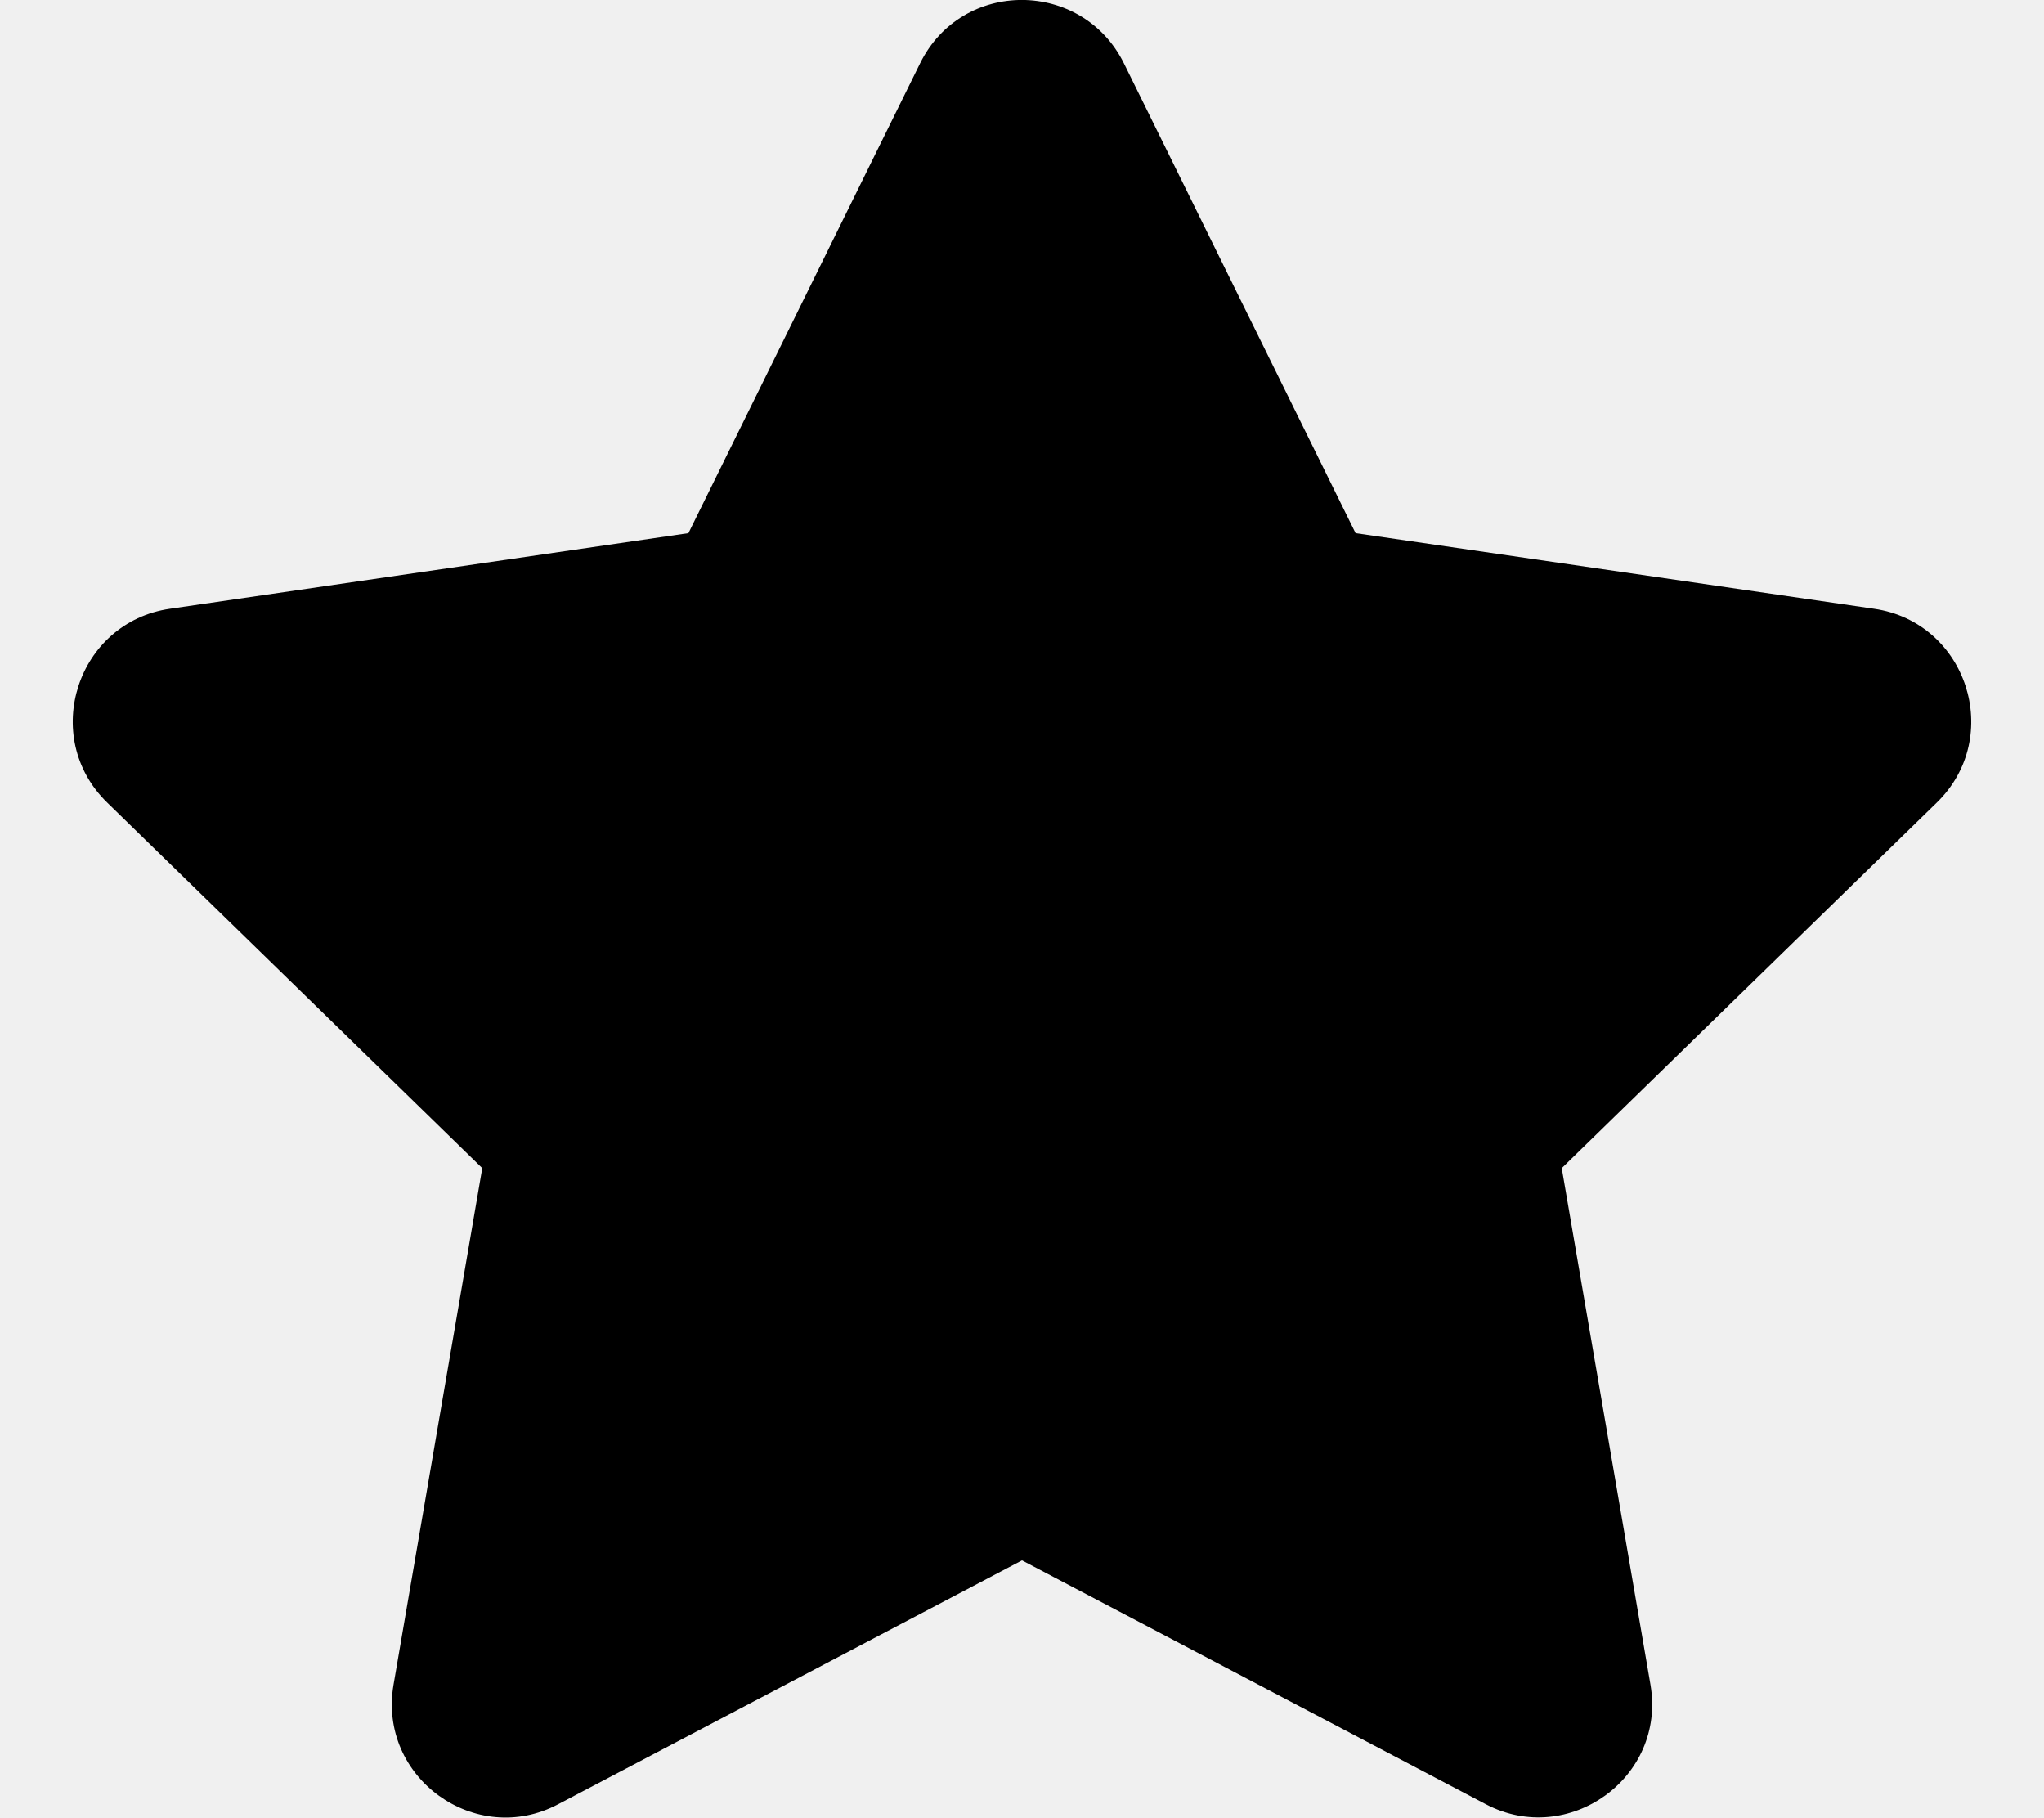
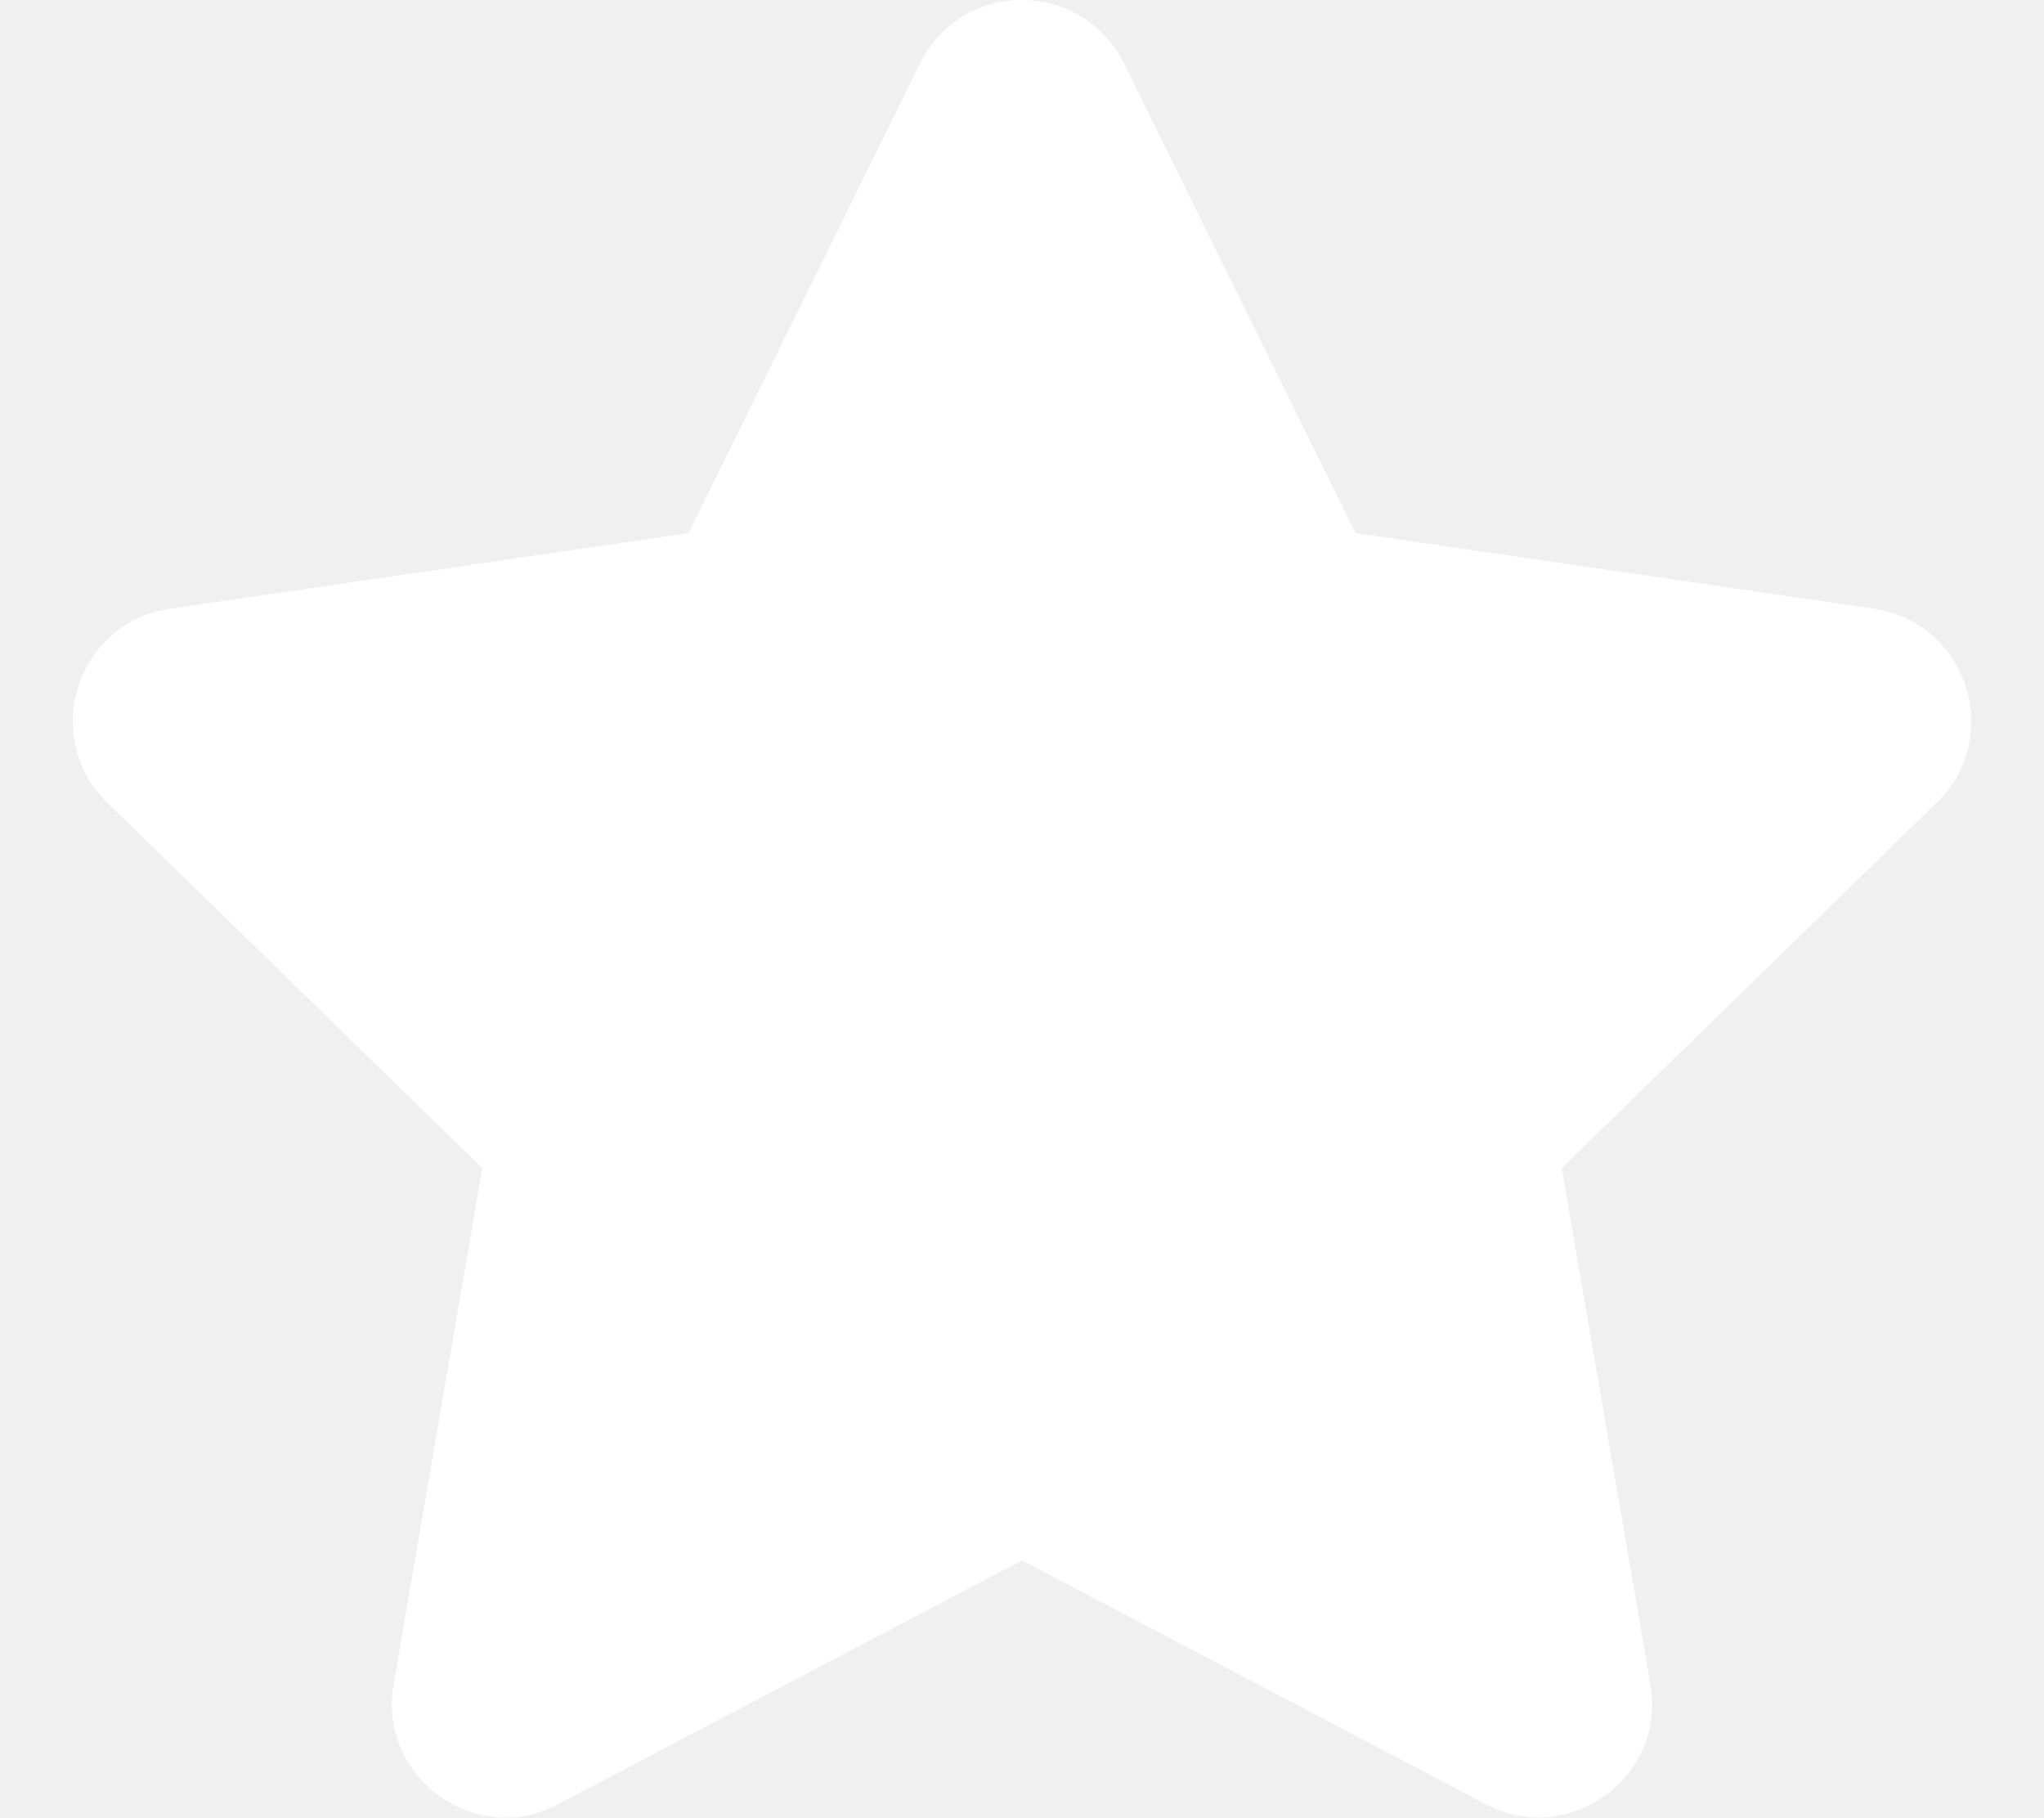
<svg xmlns="http://www.w3.org/2000/svg" viewBox="0 0 576 512">
-   <path d="M259.3 17.8L194 150.2 47.9 171.5c-26.2 3.8-36.7 36.1-17.7 54.6l105.7 103-25 145.5c-4.5 26.3 23.2 46 46.4 33.7L288 439.6l130.7 68.7c23.2 12.2 50.9-7.4 46.4-33.7l-25-145.5 105.7-103c19-18.5 8.5-50.8-17.7-54.6L382 150.2 316.7 17.8c-11.7-23.6-45.6-23.9-57.4 0z" />
+   <path fill="white" d="M259.3 17.8L194 150.2 47.9 171.5c-26.2 3.8-36.7 36.1-17.7 54.6l105.7 103-25 145.5c-4.5 26.3 23.2 46 46.4 33.7L288 439.6l130.7 68.7c23.2 12.2 50.9-7.4 46.4-33.7l-25-145.5 105.7-103c19-18.5 8.5-50.8-17.7-54.6L382 150.2 316.7 17.8c-11.7-23.6-45.6-23.9-57.4 0z" />
</svg>
